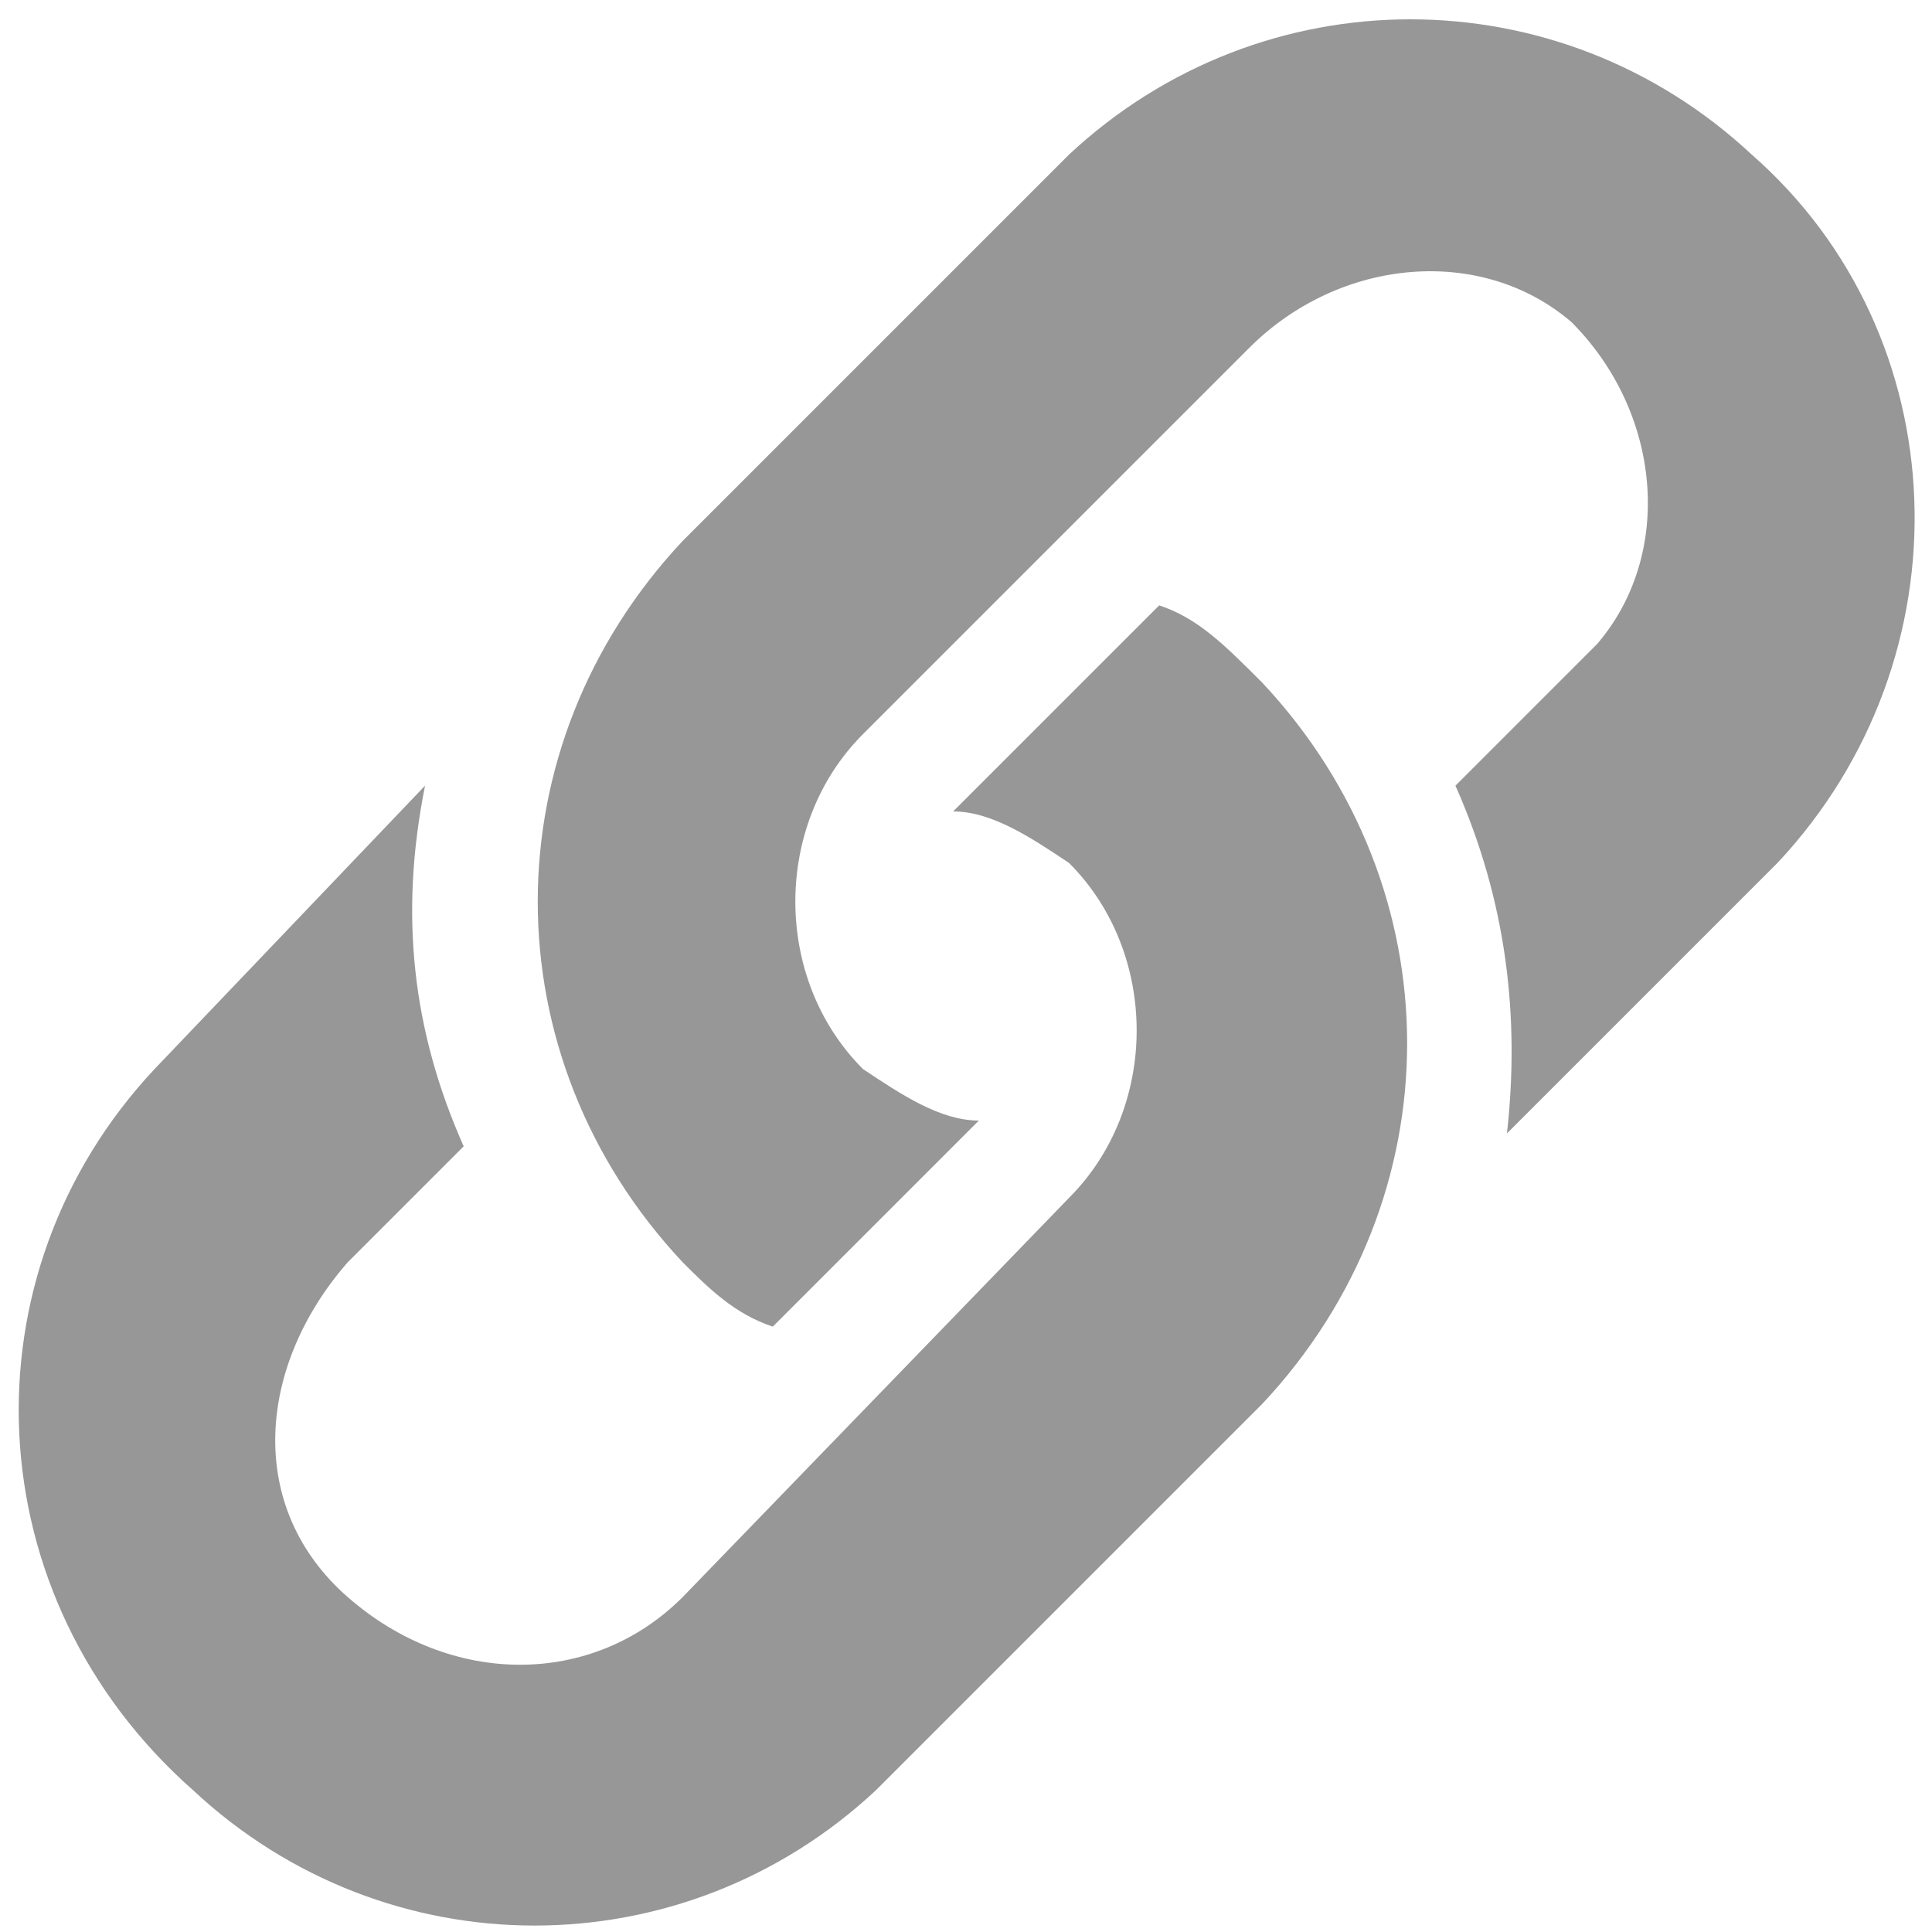
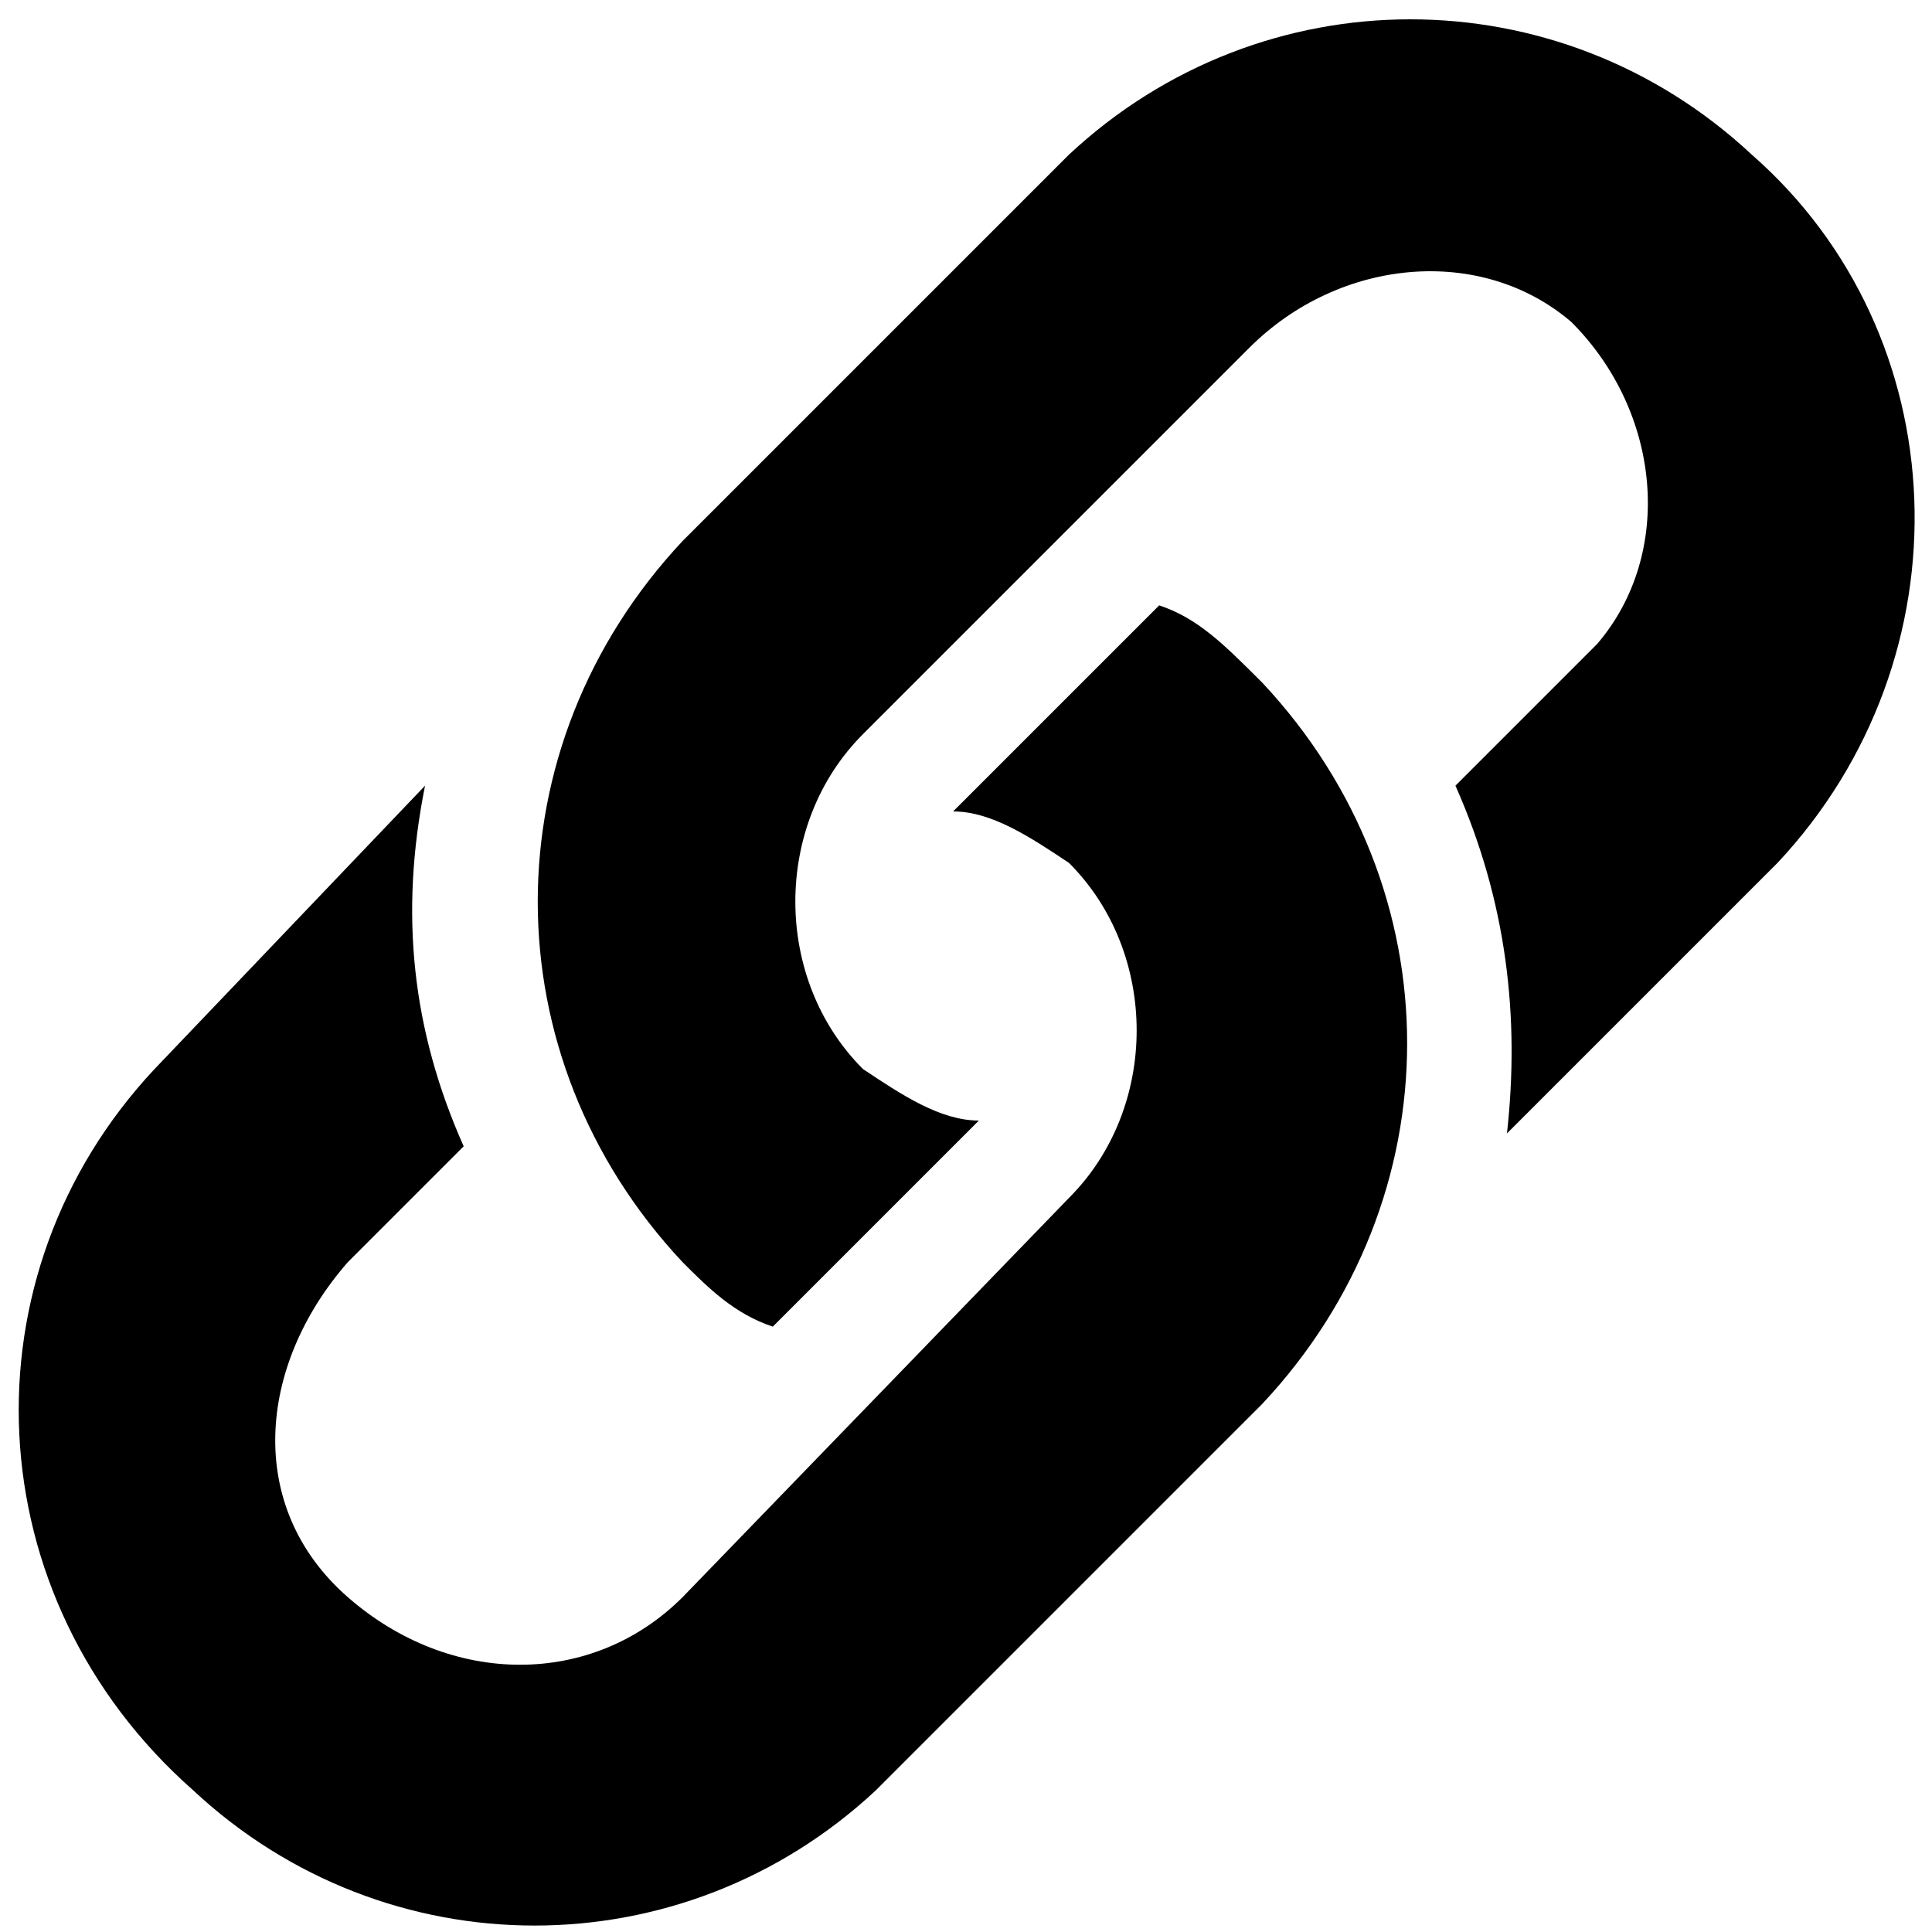
<svg xmlns="http://www.w3.org/2000/svg" version="1.1" id="Layer_1" x="0" y="0" viewBox="0 0 15 15" xml:space="preserve">
-   <style>.st0{fill:#979797}</style>
+   <style>.st0{fill:$gray-60}</style>
  <path class="st0" d="M13.6 1.2c-1.5-1.4-3.8-1.4-5.3 0l-3 3c-1.5 1.6-1.5 4 0 5.6.2.2.4.4.7.5l1.6-1.6c-.3 0-.6-.2-.9-.4-.7-.7-.7-1.9 0-2.6l3-3c.7-.7 1.8-.8 2.5-.2.7.7.8 1.8.2 2.5l-.2.2-.9.9c.4.9.5 1.8.4 2.7l2.1-2.1c1.5-1.6 1.4-4.1-.2-5.5z" />
  <path class="st0" d="M9 4.7L7.4 6.3c.3 0 .6.2.9.4.7.7.7 1.9 0 2.6l-3 3.1c-.7.7-1.8.7-2.6 0s-.7-1.8 0-2.6l.9-.9c-.4-.9-.5-1.8-.3-2.8L1.2 8.3c-1.5 1.6-1.4 4.1.3 5.6 1.5 1.4 3.8 1.4 5.3 0l3-3c1.5-1.6 1.5-4 0-5.6-.3-.3-.5-.5-.8-.6z" />
</svg>
